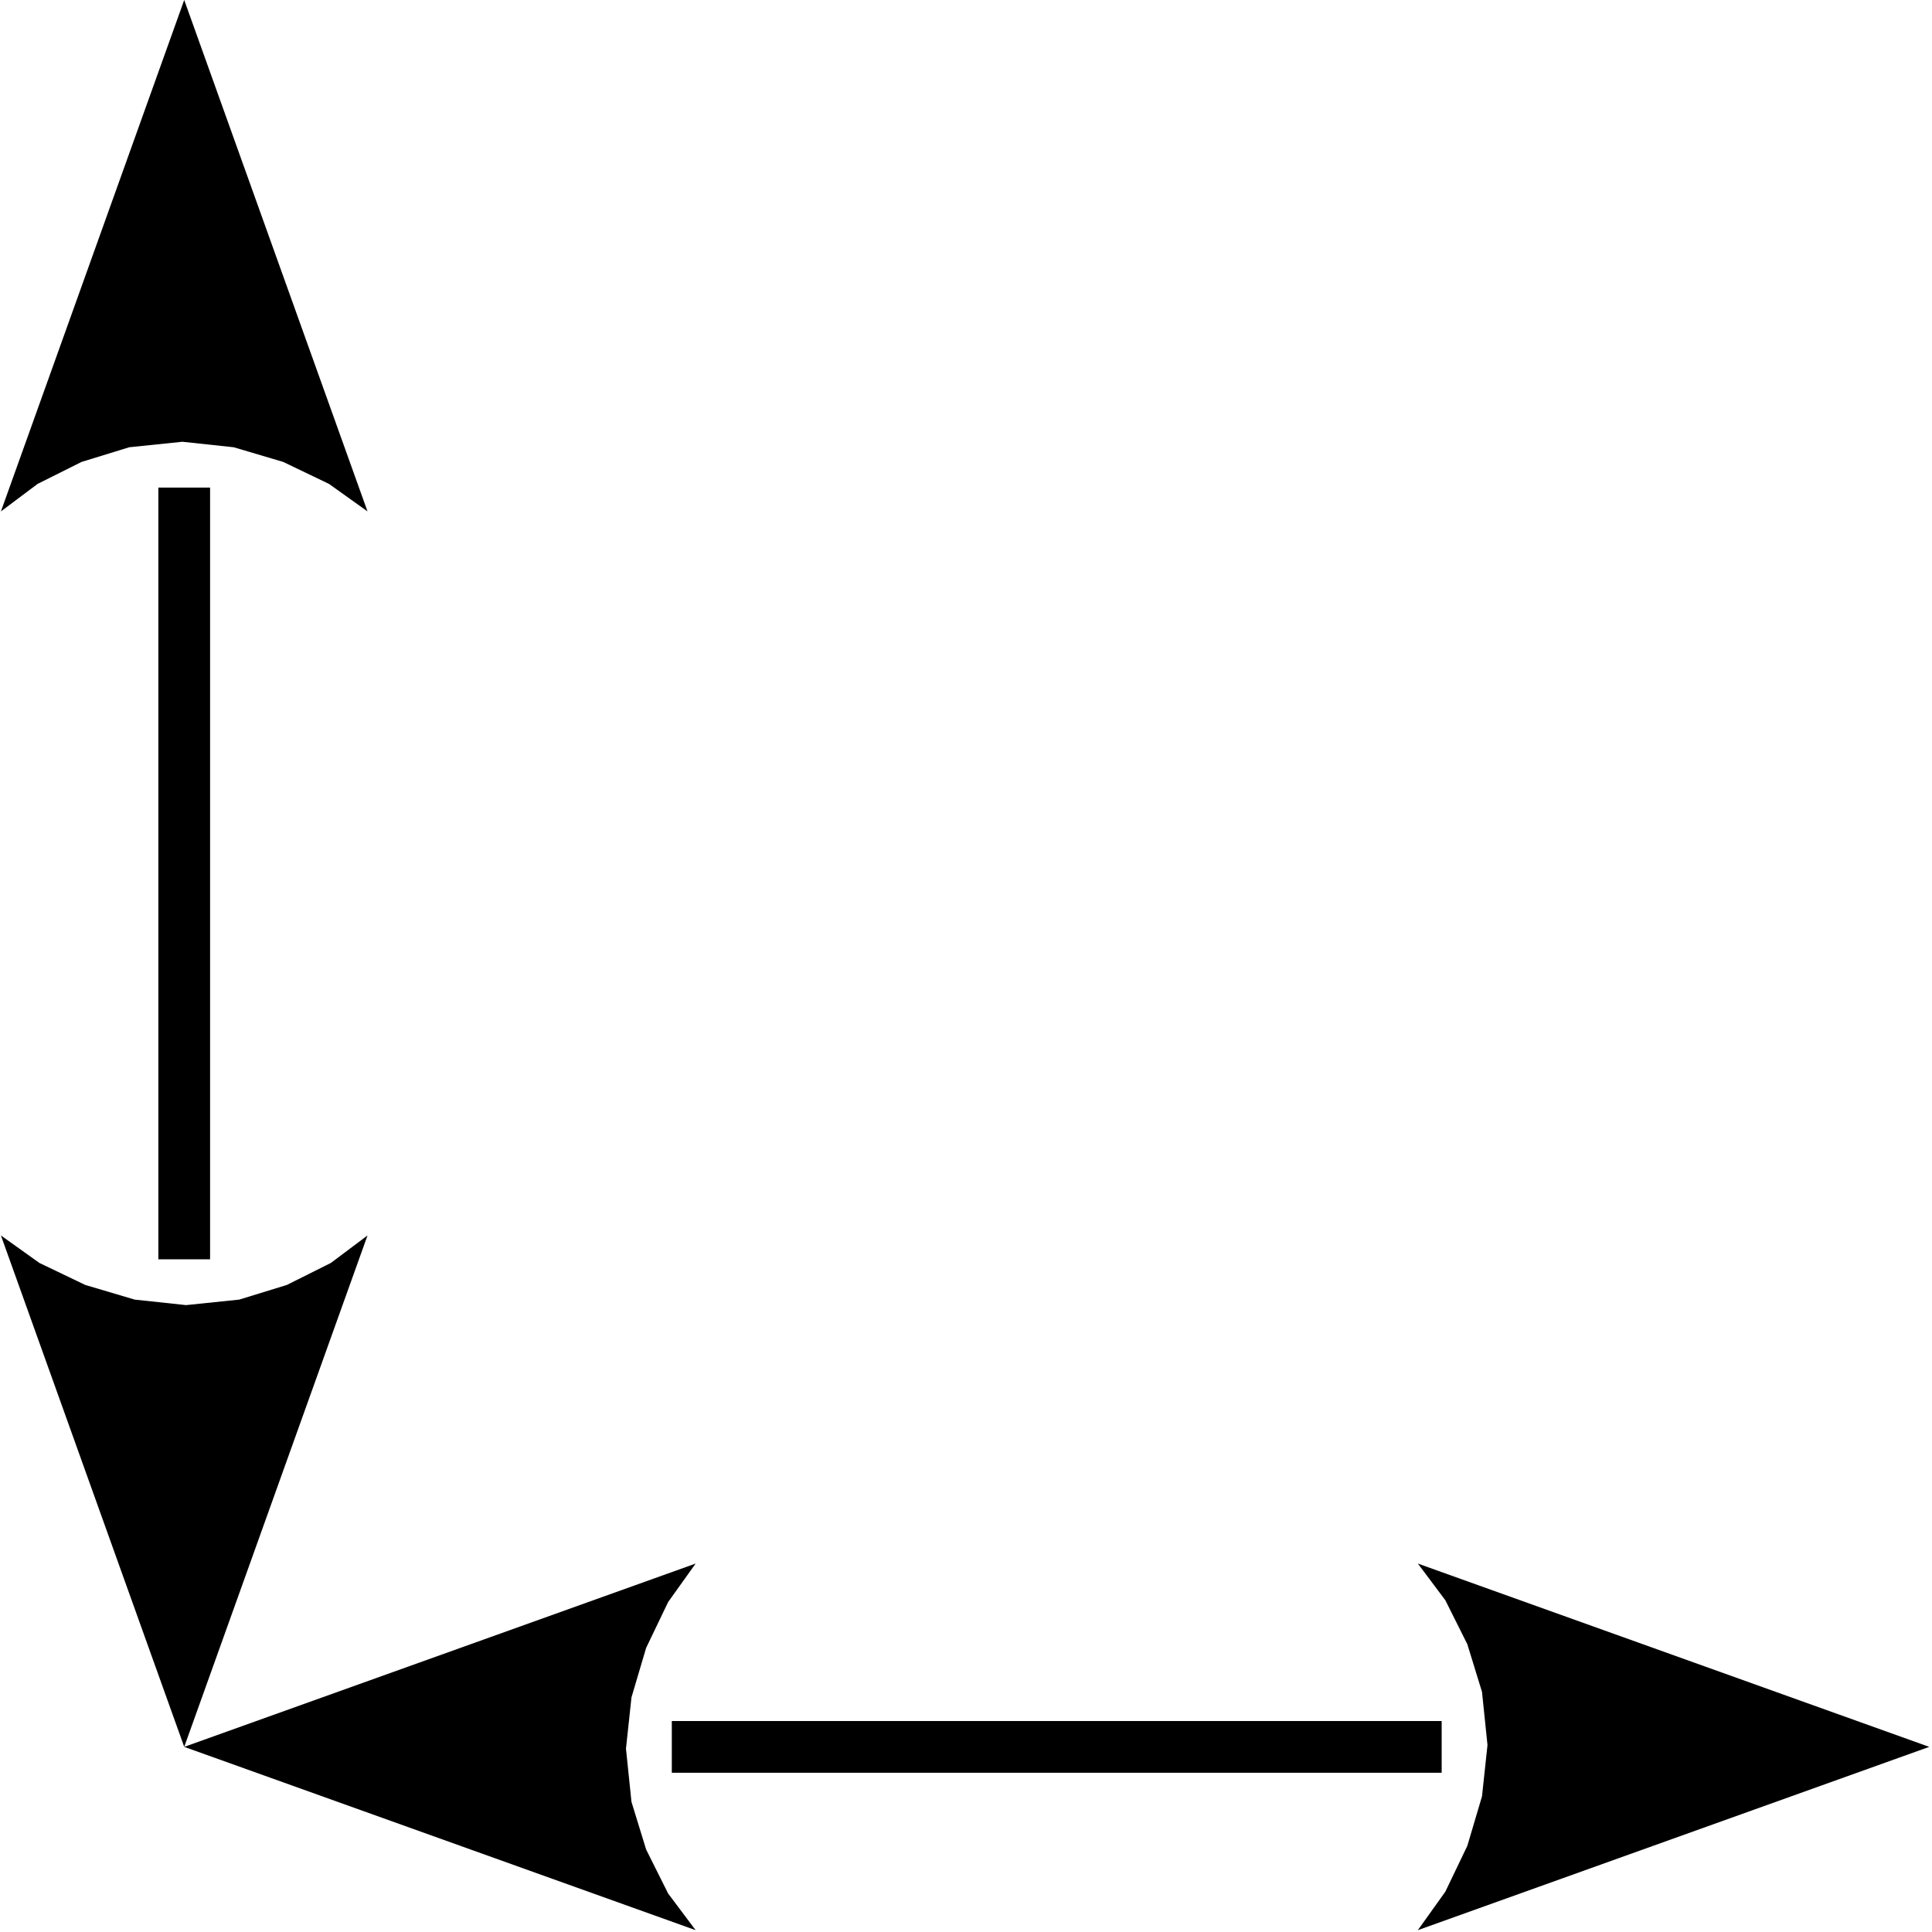
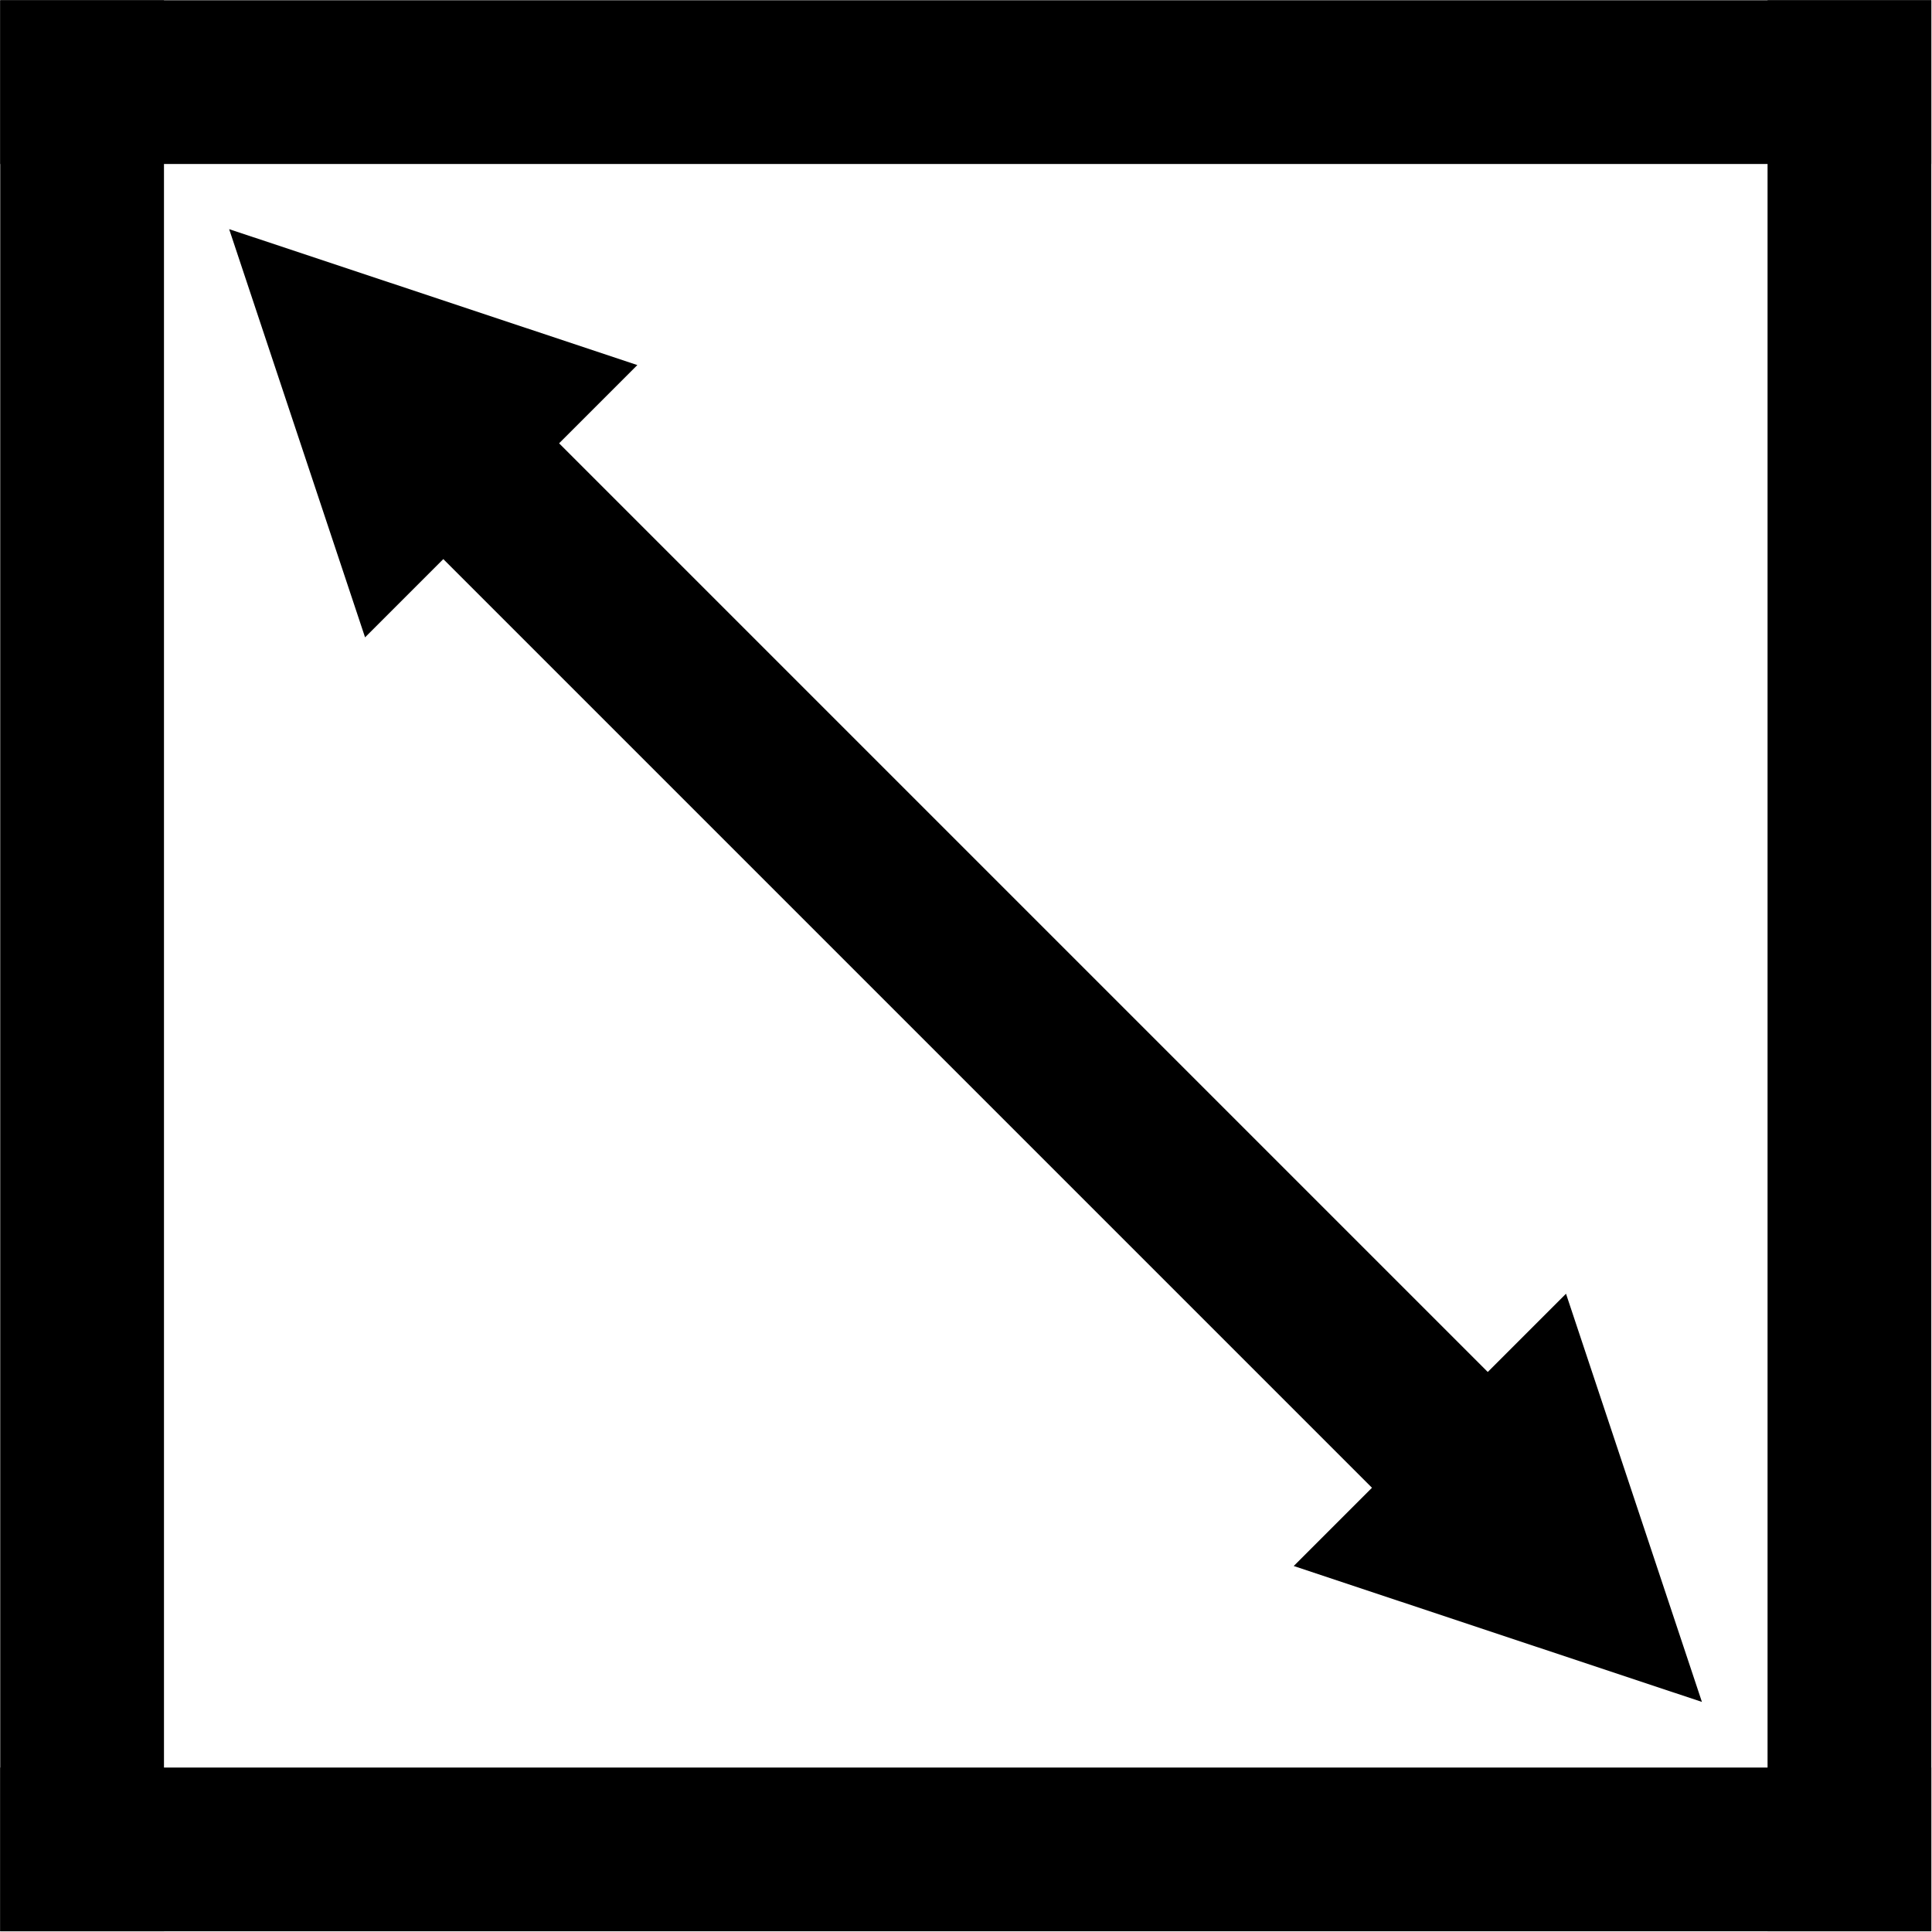
- <svg xmlns="http://www.w3.org/2000/svg" version="1.2" width="10mm" height="10mm" viewBox="10425 8937 1053 1054" preserveAspectRatio="xMidYMid" fill-rule="evenodd" stroke-width="28.222" stroke-linejoin="round" xml:space="preserve">
+ <svg xmlns="http://www.w3.org/2000/svg" version="1.2" width="41.65mm" height="41.65mm" viewBox="5903 5903 4165 4165" preserveAspectRatio="xMidYMid" fill-rule="evenodd" stroke-width="28.222" stroke-linejoin="round" xml:space="preserve">
  <defs class="EmbeddedBulletChars">
    <g id="bullet-char-template-57356" transform="scale(0.0004882812,-0.0004882812)">
      <path d="M 580,1141 L 1163,571 580,0 -4,571 580,1141 Z" />
    </g>
    <g id="bullet-char-template-57354" transform="scale(0.0004882812,-0.0004882812)">
      <path d="M 8,1128 L 1137,1128 1137,0 8,0 8,1128 Z" />
    </g>
    <g id="bullet-char-template-10146" transform="scale(0.0004882812,-0.0004882812)">
      <path d="M 174,0 L 602,739 174,1481 1456,739 174,0 Z M 1358,739 L 309,1346 659,739 1358,739 Z" />
    </g>
    <g id="bullet-char-template-10132" transform="scale(0.0004882812,-0.0004882812)">
      <path d="M 2015,739 L 1276,0 717,0 1260,543 174,543 174,936 1260,936 717,1481 1274,1481 2015,739 Z" />
    </g>
    <g id="bullet-char-template-10007" transform="scale(0.0004882812,-0.0004882812)">
      <path d="M 0,-2 C -7,14 -16,27 -25,37 L 356,567 C 262,823 215,952 215,954 215,979 228,992 255,992 264,992 276,990 289,987 310,991 331,999 354,1012 L 381,999 492,748 772,1049 836,1024 860,1049 C 881,1039 901,1025 922,1006 886,937 835,863 770,784 769,783 710,716 594,584 L 774,223 C 774,196 753,168 711,139 L 727,119 C 717,90 699,76 672,76 641,76 570,178 457,381 L 164,-76 C 142,-110 111,-127 72,-127 30,-127 9,-110 8,-76 1,-67 -2,-52 -2,-32 -2,-23 -1,-13 0,-2 Z" />
    </g>
    <g id="bullet-char-template-10004" transform="scale(0.0004882812,-0.0004882812)">
      <path d="M 285,-33 C 182,-33 111,30 74,156 52,228 41,333 41,471 41,549 55,616 82,672 116,743 169,778 240,778 293,778 328,747 346,684 L 369,508 C 377,444 397,411 428,410 L 1163,1116 C 1174,1127 1196,1133 1229,1133 1271,1133 1292,1118 1292,1087 L 1292,965 C 1292,929 1282,901 1262,881 L 442,47 C 390,-6 338,-33 285,-33 Z" />
    </g>
    <g id="bullet-char-template-9679" transform="scale(0.0004882812,-0.0004882812)">
      <path d="M 813,0 C 632,0 489,54 383,161 276,268 223,411 223,592 223,773 276,916 383,1023 489,1130 632,1184 813,1184 992,1184 1136,1130 1245,1023 1353,916 1407,772 1407,592 1407,412 1353,268 1245,161 1136,54 992,0 813,0 Z" />
    </g>
    <g id="bullet-char-template-8226" transform="scale(0.0004882812,-0.0004882812)">
      <path d="M 346,457 C 273,457 209,483 155,535 101,586 74,649 74,723 74,796 101,859 155,911 209,963 273,989 346,989 419,989 480,963 531,910 582,859 608,796 608,723 608,648 583,586 532,535 482,483 420,457 346,457 Z" />
    </g>
    <g id="bullet-char-template-8211" transform="scale(0.0004882812,-0.0004882812)">
      <path d="M -4,459 L 1135,459 1135,606 -4,606 -4,459 Z" />
    </g>
    <g id="bullet-char-template-61548" transform="scale(0.0004882812,-0.0004882812)">
      <path d="M 173,740 C 173,903 231,1043 346,1159 462,1274 601,1332 765,1332 928,1332 1067,1274 1183,1159 1299,1043 1357,903 1357,740 1357,577 1299,437 1183,322 1067,206 928,148 765,148 601,148 462,206 346,322 231,437 173,577 173,740 Z" />
    </g>
  </defs>
  <g class="Page">
    <g class="com.sun.star.drawing.LineShape">
      <g id="id3">
-         <rect class="BoundingBox" stroke="none" fill="none" x="10525" y="9790" width="953" height="201" />
-         <path fill="none" stroke="rgb(0,0,0)" d="M 10791,9890 L 11211,9890" />
-         <path fill="rgb(0,0,0)" stroke="none" d="M 10789,9811 L 10804,9790 10525,9890 10804,9990 10789,9970 10777,9946 10769,9920 10766,9891 10769,9863 10777,9836 10789,9811 Z" />
-         <path fill="rgb(0,0,0)" stroke="none" d="M 11213,9969 L 11198,9990 11477,9890 11198,9790 11213,9810 11225,9834 11233,9860 11236,9889 11233,9917 11225,9944 11213,9969 Z" />
+         <rect class="BoundingBox" stroke="none" fill="none" x="5903" y="5903" width="355" height="4165" />
+         <path fill="none" stroke="rgb(0,0,0)" stroke-width="353" stroke-linejoin="round" stroke-linecap="square" d="M 6080,9890 L 6080,6080" />
      </g>
    </g>
    <g class="com.sun.star.drawing.LineShape">
      <g id="id4">
-         <rect class="BoundingBox" stroke="none" fill="none" x="10425" y="8937" width="201" height="954" />
-         <path fill="none" stroke="rgb(0,0,0)" d="M 10525,9624 L 10525,9203" />
-         <path fill="rgb(0,0,0)" stroke="none" d="M 10446,9626 L 10425,9611 10525,9890 10625,9611 10605,9626 10581,9638 10555,9646 10526,9649 10498,9646 10471,9638 10446,9626 Z" />
-         <path fill="rgb(0,0,0)" stroke="none" d="M 10604,9201 L 10625,9216 10525,8937 10425,9216 10445,9201 10469,9189 10495,9181 10524,9178 10552,9181 10579,9189 10604,9201 Z" />
+         <rect class="BoundingBox" stroke="none" fill="none" x="5903" y="9713" width="4165" height="355" />
+         <path fill="none" stroke="rgb(0,0,0)" stroke-width="353" stroke-linejoin="round" stroke-linecap="square" d="M 6080,9890 L 9890,9890" />
+       </g>
+     </g>
+     <g class="com.sun.star.drawing.LineShape">
+       <g id="id5">
+         <rect class="BoundingBox" stroke="none" fill="none" x="9713" y="5903" width="355" height="4165" />
+         <path fill="none" stroke="rgb(0,0,0)" stroke-width="353" stroke-linejoin="round" stroke-linecap="square" d="M 9890,9890 L 9890,6080" />
+       </g>
+     </g>
+     <g class="com.sun.star.drawing.LineShape">
+       <g id="id6">
+         <rect class="BoundingBox" stroke="none" fill="none" x="5903" y="5903" width="4165" height="355" />
+         <path fill="none" stroke="rgb(0,0,0)" stroke-width="353" stroke-linejoin="round" stroke-linecap="square" d="M 6080,6080 L 9890,6080" />
+       </g>
+     </g>
+     <g class="com.sun.star.drawing.LineShape">
+       <g id="id7">
+         <rect class="BoundingBox" stroke="none" fill="none" x="6397" y="6397" width="3176" height="3176" />
+         <path fill="none" stroke="rgb(0,0,0)" stroke-width="353" stroke-linejoin="round" d="M 6945,6945 L 9024,9024" />
+         <path fill="rgb(0,0,0)" stroke="none" d="M 6690,7277 L 6397,6397 7277,6690 6690,7277 Z" />
+         <path fill="rgb(0,0,0)" stroke="none" d="M 9279,8692 L 9572,9572 8692,9279 9279,8692 Z" />
      </g>
    </g>
  </g>
</svg>
